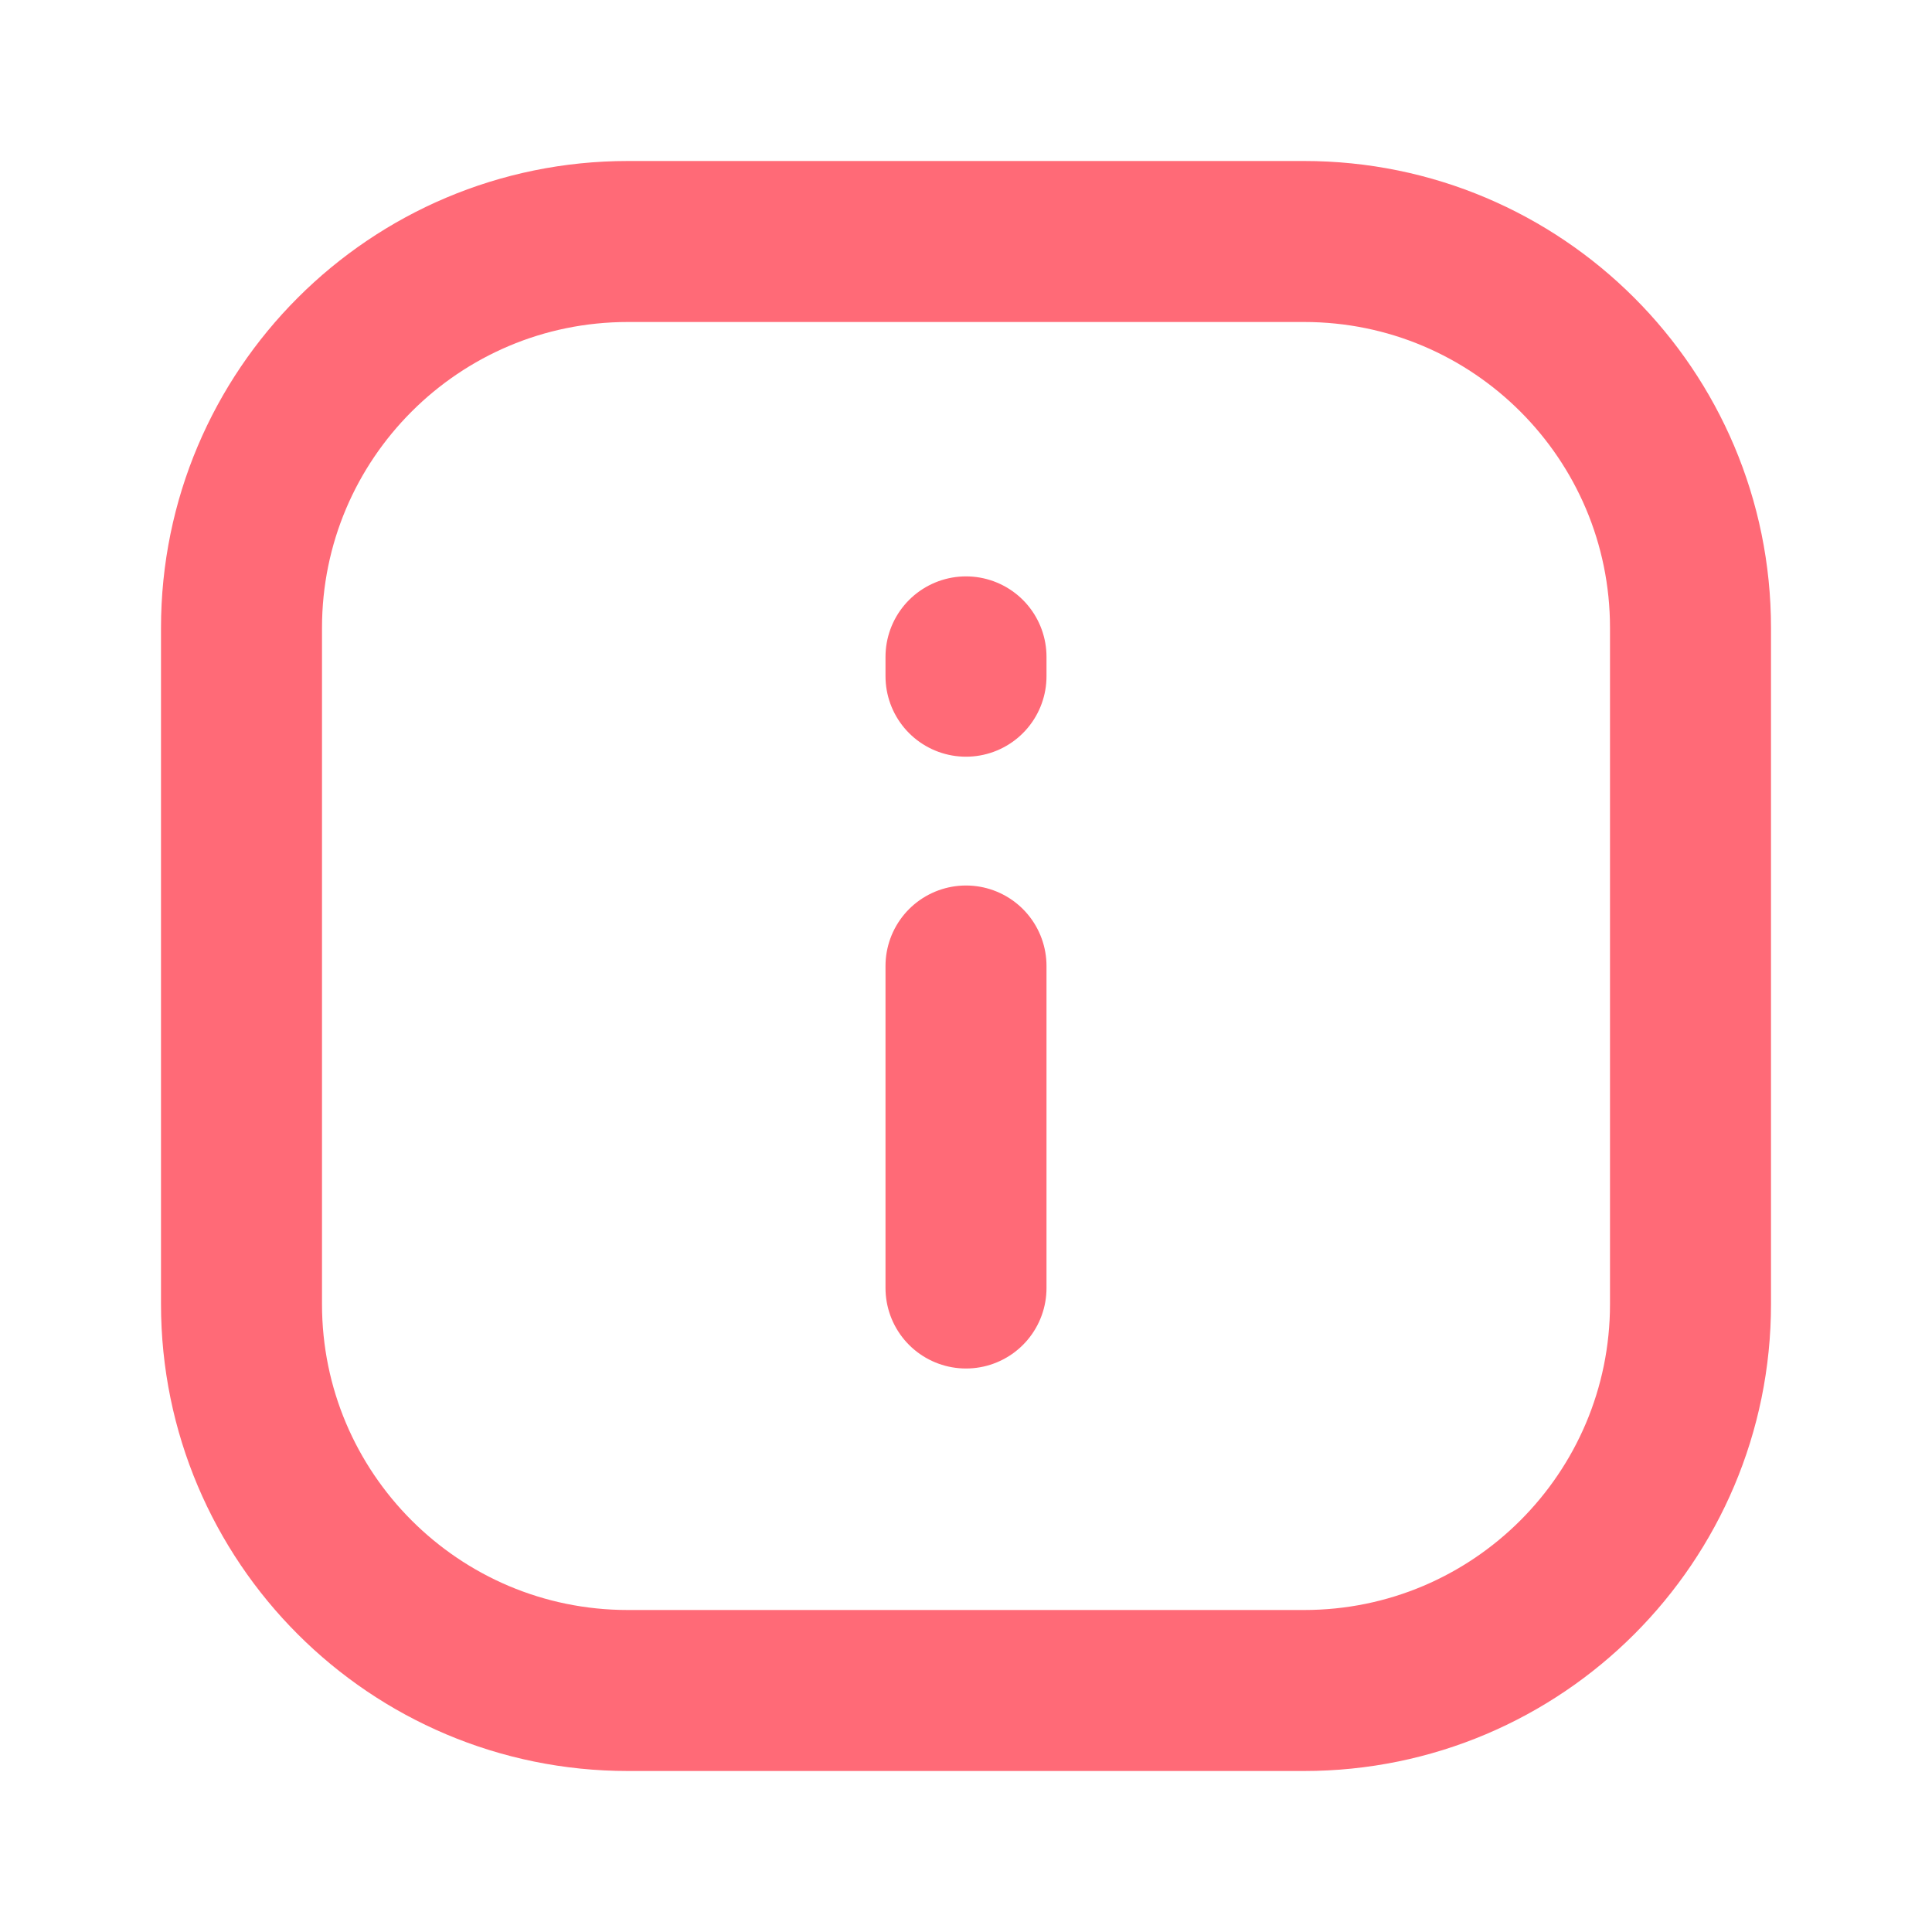
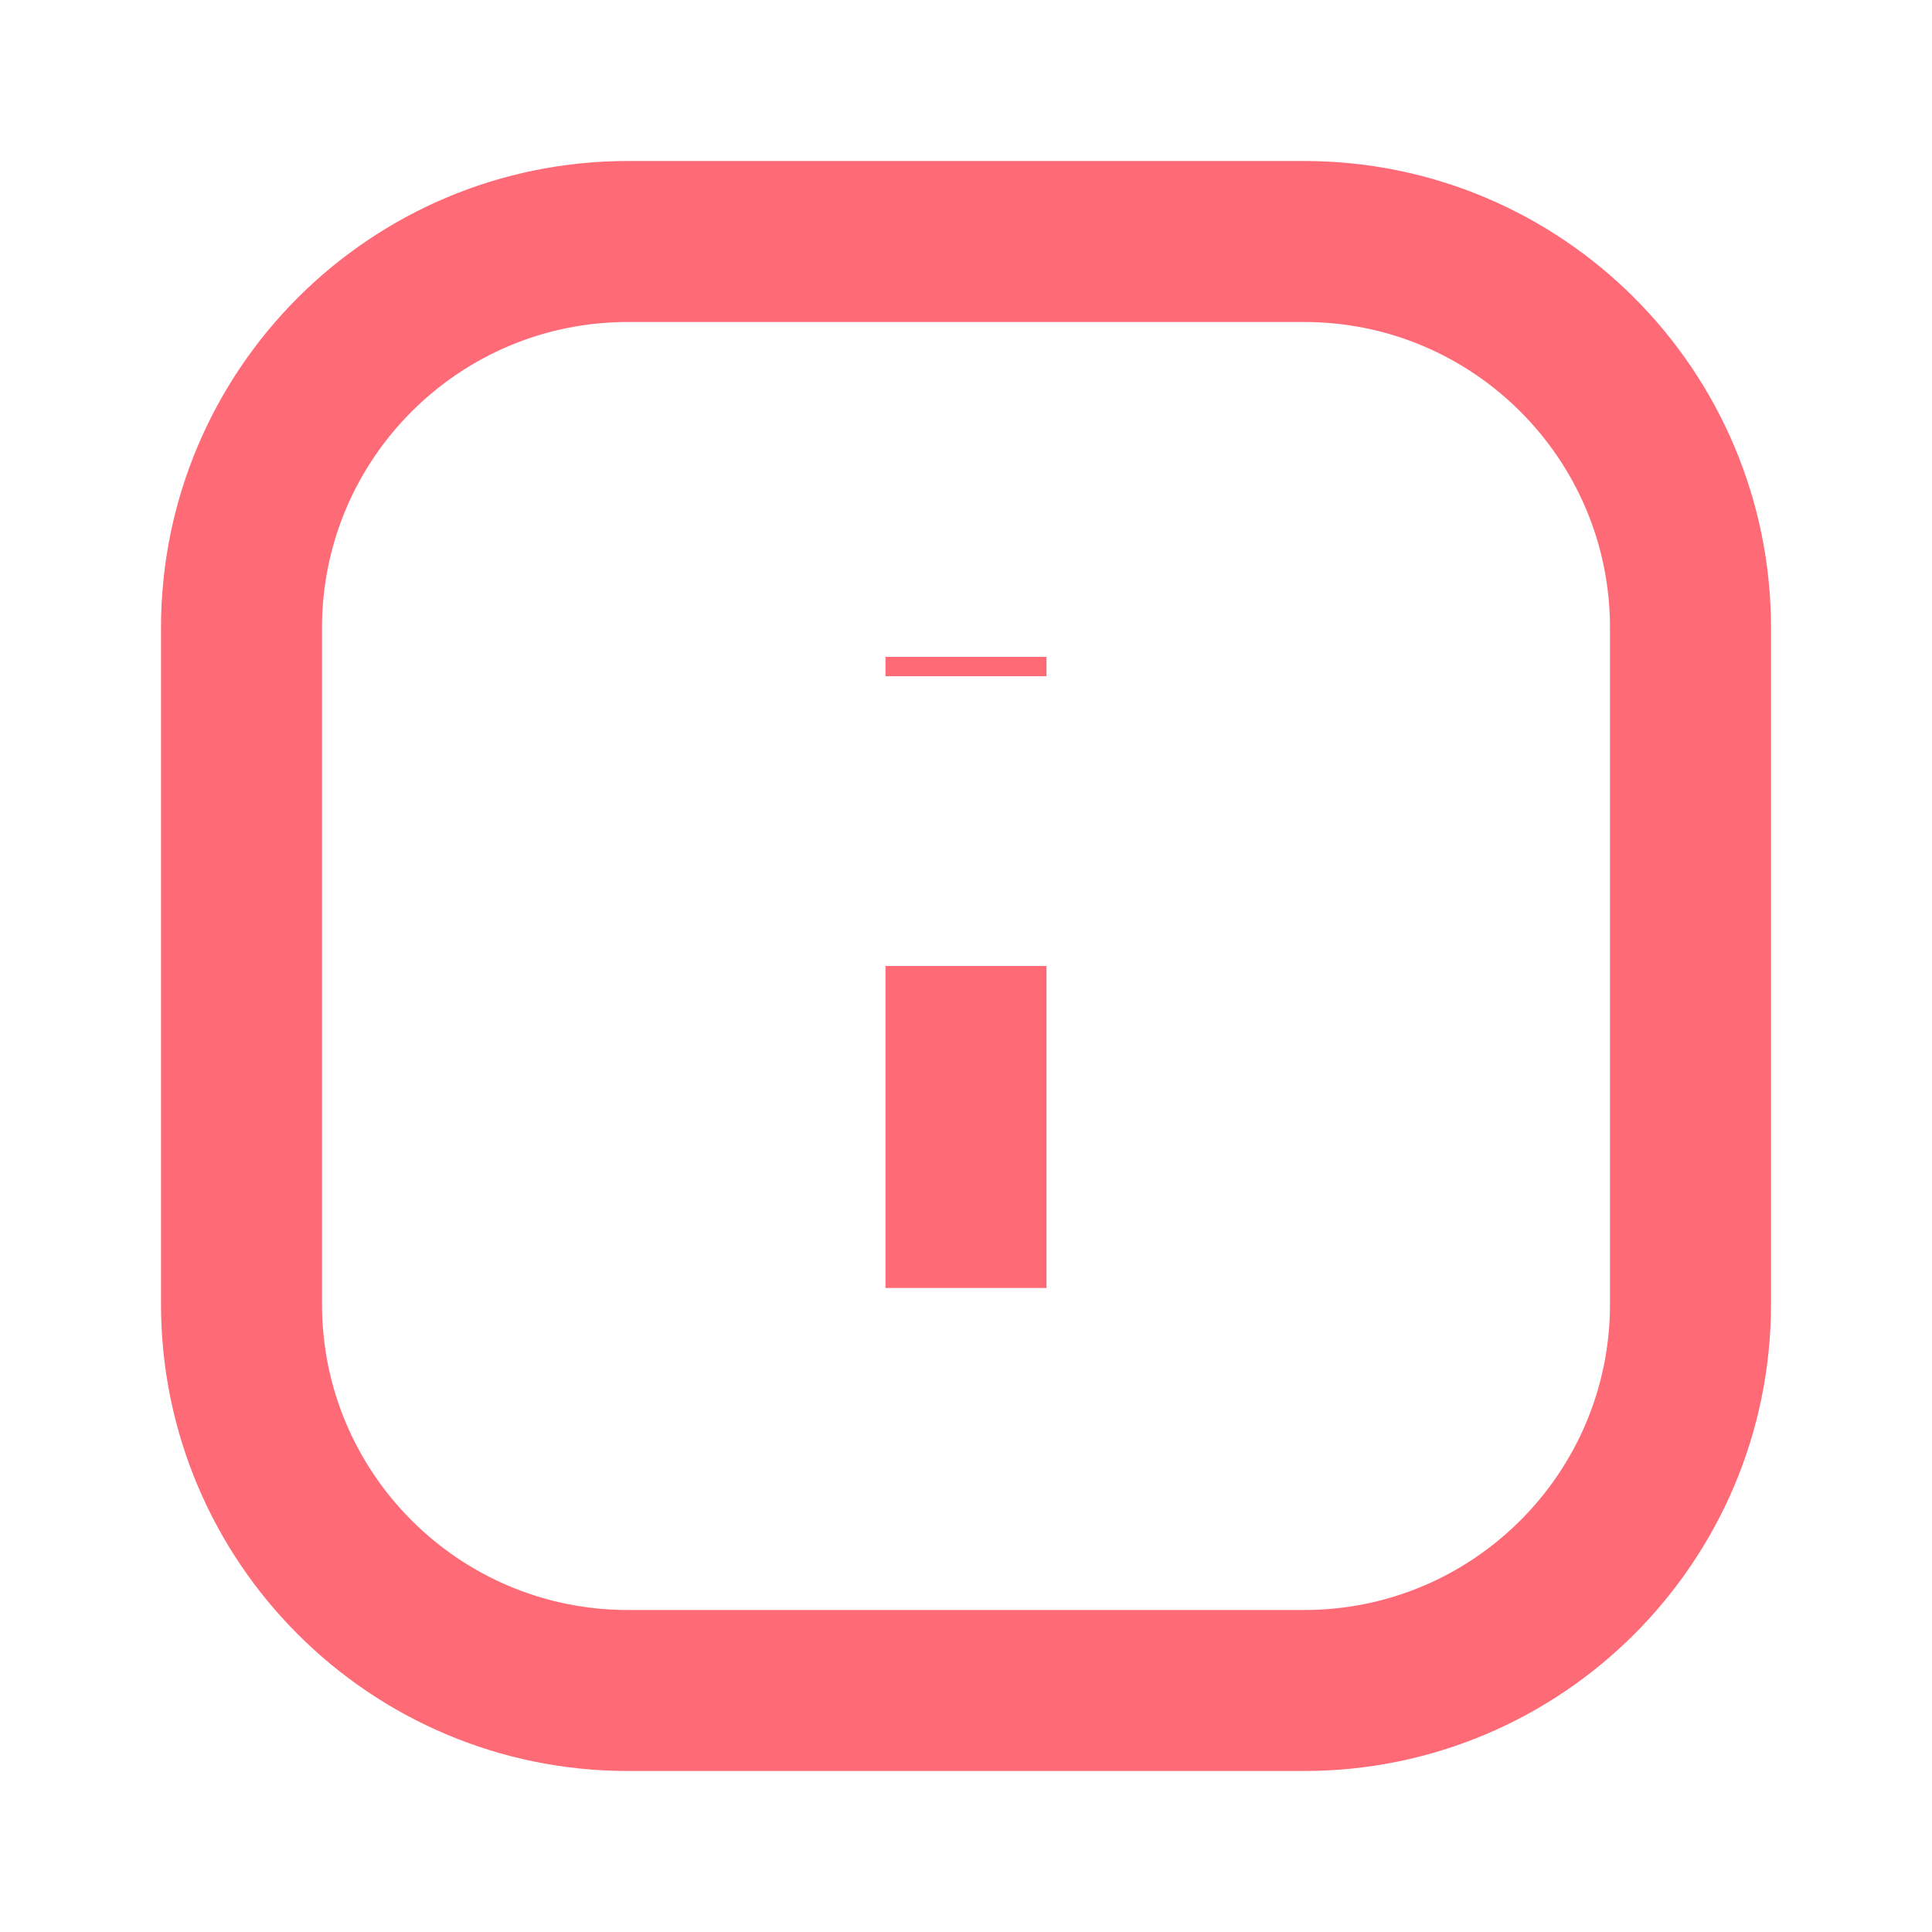
<svg xmlns="http://www.w3.org/2000/svg" width="18" height="18" viewBox="0 0 18 18" fill="none">
-   <path d="M9 6.3V6.12M9 9V12M5.85 15.75H12.15C14.138 15.75 15.75 14.138 15.75 12.15V5.85C15.75 3.862 14.138 2.25 12.15 2.25H5.85C3.862 2.25 2.25 3.862 2.25 5.85V12.15C2.25 14.138 3.862 15.75 5.85 15.75Z" stroke="#FF6A77" stroke-width="1.5" stroke-linecap="round" stroke-linejoin="round" />
+   <path d="M9 6.3V6.12M9 9V12M5.85 15.75H12.15C14.138 15.75 15.75 14.138 15.75 12.15V5.85C15.75 3.862 14.138 2.25 12.15 2.25H5.85C3.862 2.25 2.25 3.862 2.25 5.85V12.15C2.25 14.138 3.862 15.75 5.85 15.75Z" stroke="#FF6A77" stroke-width="1.5" strokeLinecap="round" strokeLinejoin="round" />
</svg>
